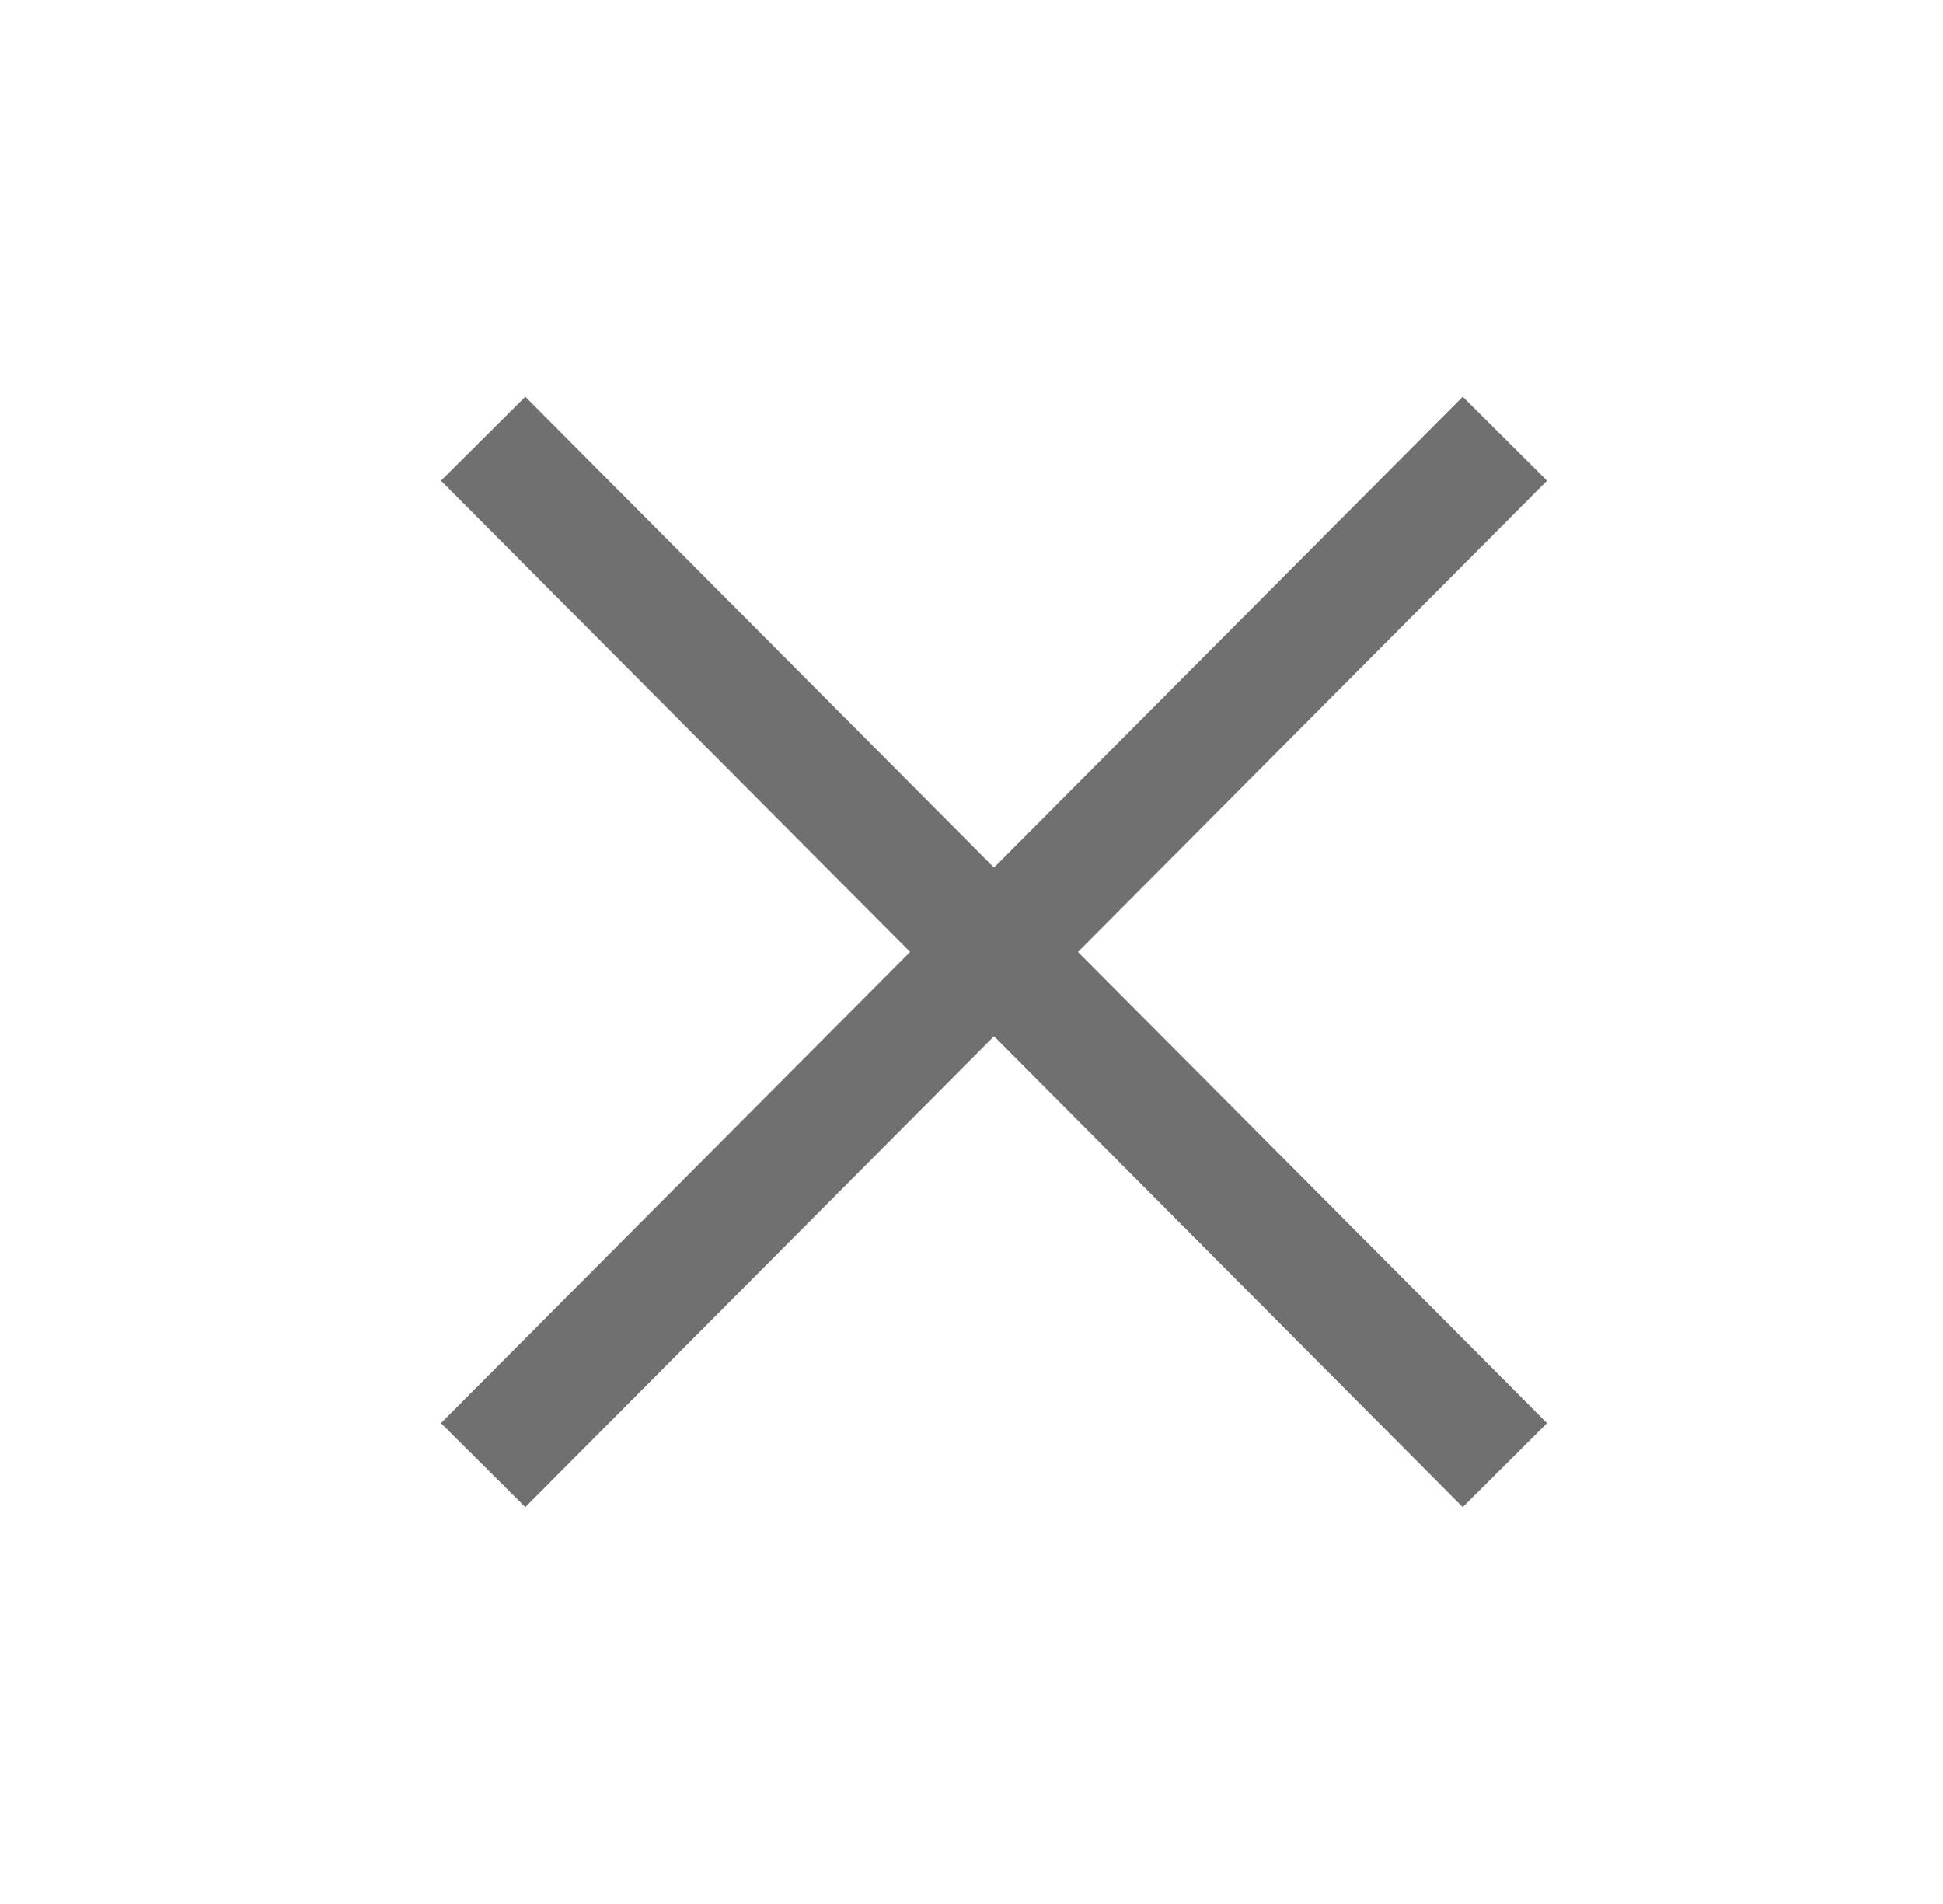
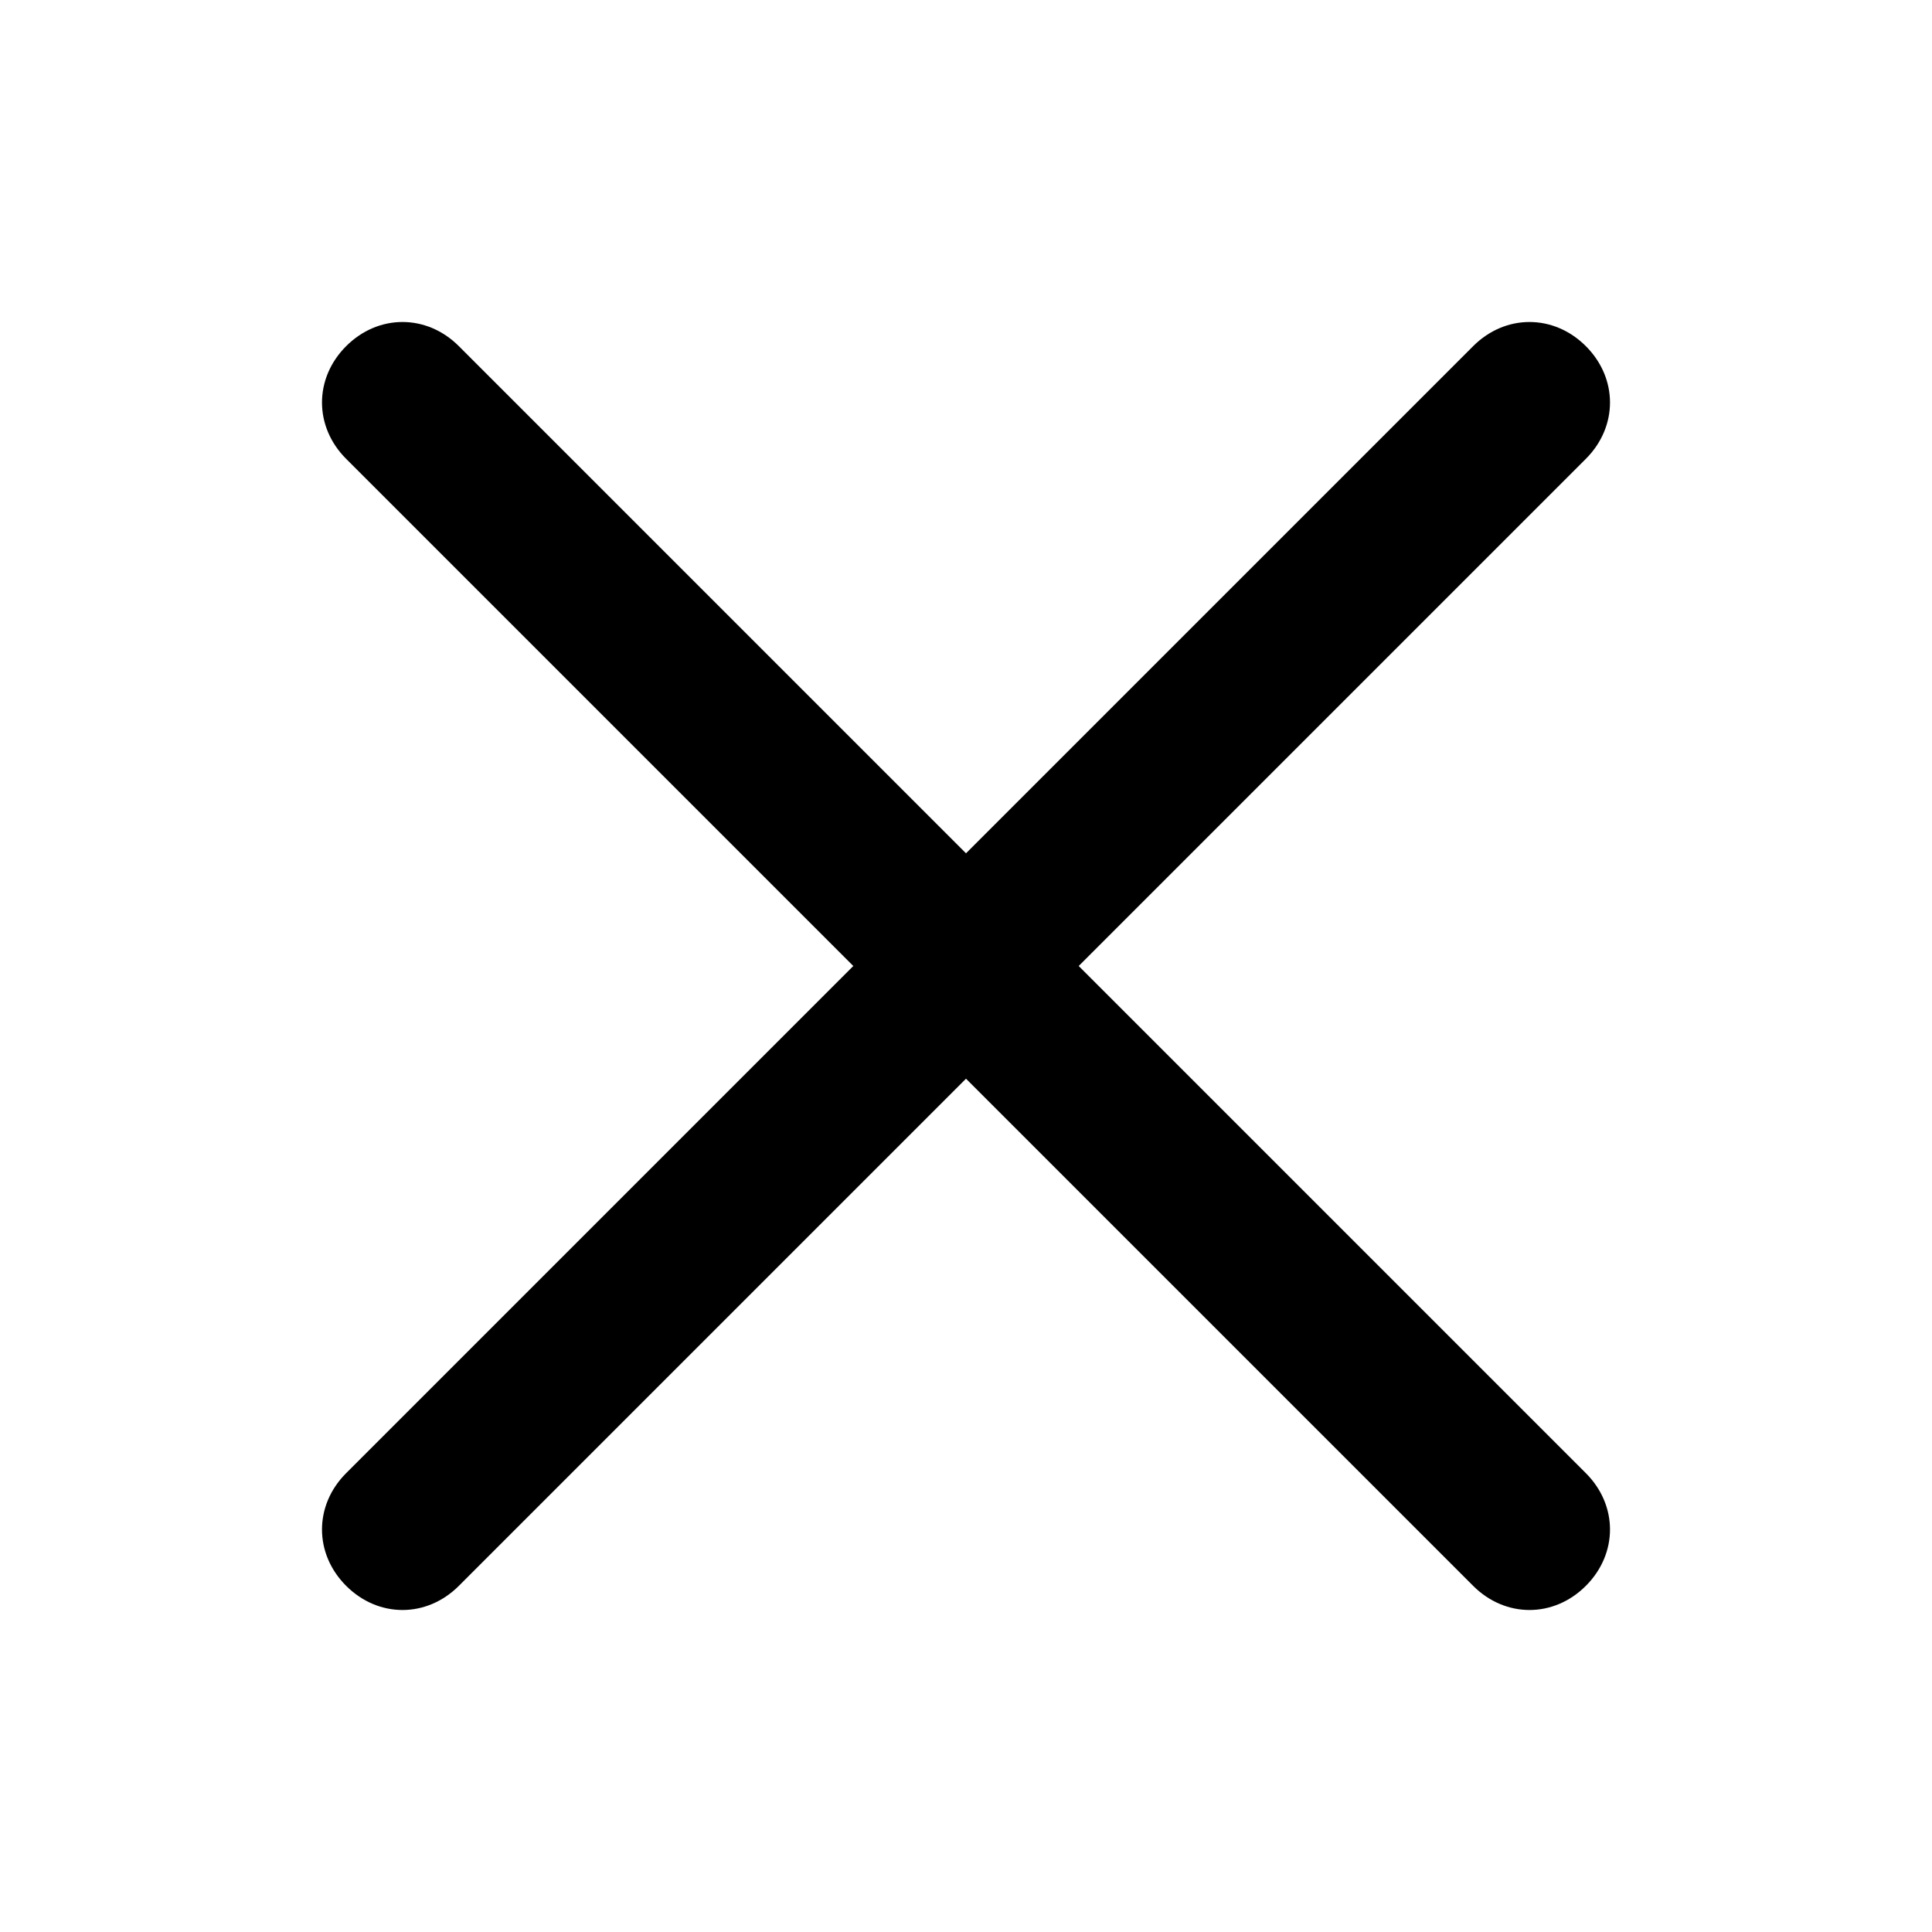
- <svg xmlns="http://www.w3.org/2000/svg" t="1655128560496" class="icon" viewBox="0 0 1045 1024" version="1.1" p-id="1224" width="48.984" height="48">
-   <defs>
-     <style type="text/css">@font-face { font-family: feedback-iconfont; src: url("//at.alicdn.com/t/font_1031158_u69w8yhxdu.woff2?t=1630033759944") format("woff2"), url("//at.alicdn.com/t/font_1031158_u69w8yhxdu.woff?t=1630033759944") format("woff"), url("//at.alicdn.com/t/font_1031158_u69w8yhxdu.ttf?t=1630033759944") format("truetype"); }
- </style>
-   </defs>
-   <path d="M282.517 213.376l-45.355 45.163L489.472 512 237.163 765.461l45.355 45.163L534.613 557.355l252.096 253.269 45.355-45.163-252.288-253.44 252.288-253.483-45.355-45.163L534.613 466.624l-252.096-253.227z" p-id="1225" fill="#707070" />
+ <svg xmlns="http://www.w3.org/2000/svg" t="1669547563249" class="icon" viewBox="0 0 1024 1024" version="1.1" p-id="4539" width="128" height="128">
+   <path d="M571.733 512l268.8-268.8c17.067-17.067 17.067-42.667 0-59.733-17.067-17.067-42.667-17.067-59.733 0L512 452.267 243.2 183.467c-17.067-17.067-42.667-17.067-59.733 0-17.067 17.067-17.067 42.667 0 59.733L452.267 512 183.467 780.8c-17.067 17.067-17.067 42.667 0 59.733 8.533 8.533 19.2 12.8 29.867 12.8s21.333-4.267 29.867-12.8L512 571.733l268.8 268.8c8.533 8.533 19.2 12.8 29.867 12.8s21.333-4.267 29.867-12.8c17.067-17.067 17.067-42.667 0-59.733L571.733 512z" p-id="4540" />
</svg>
